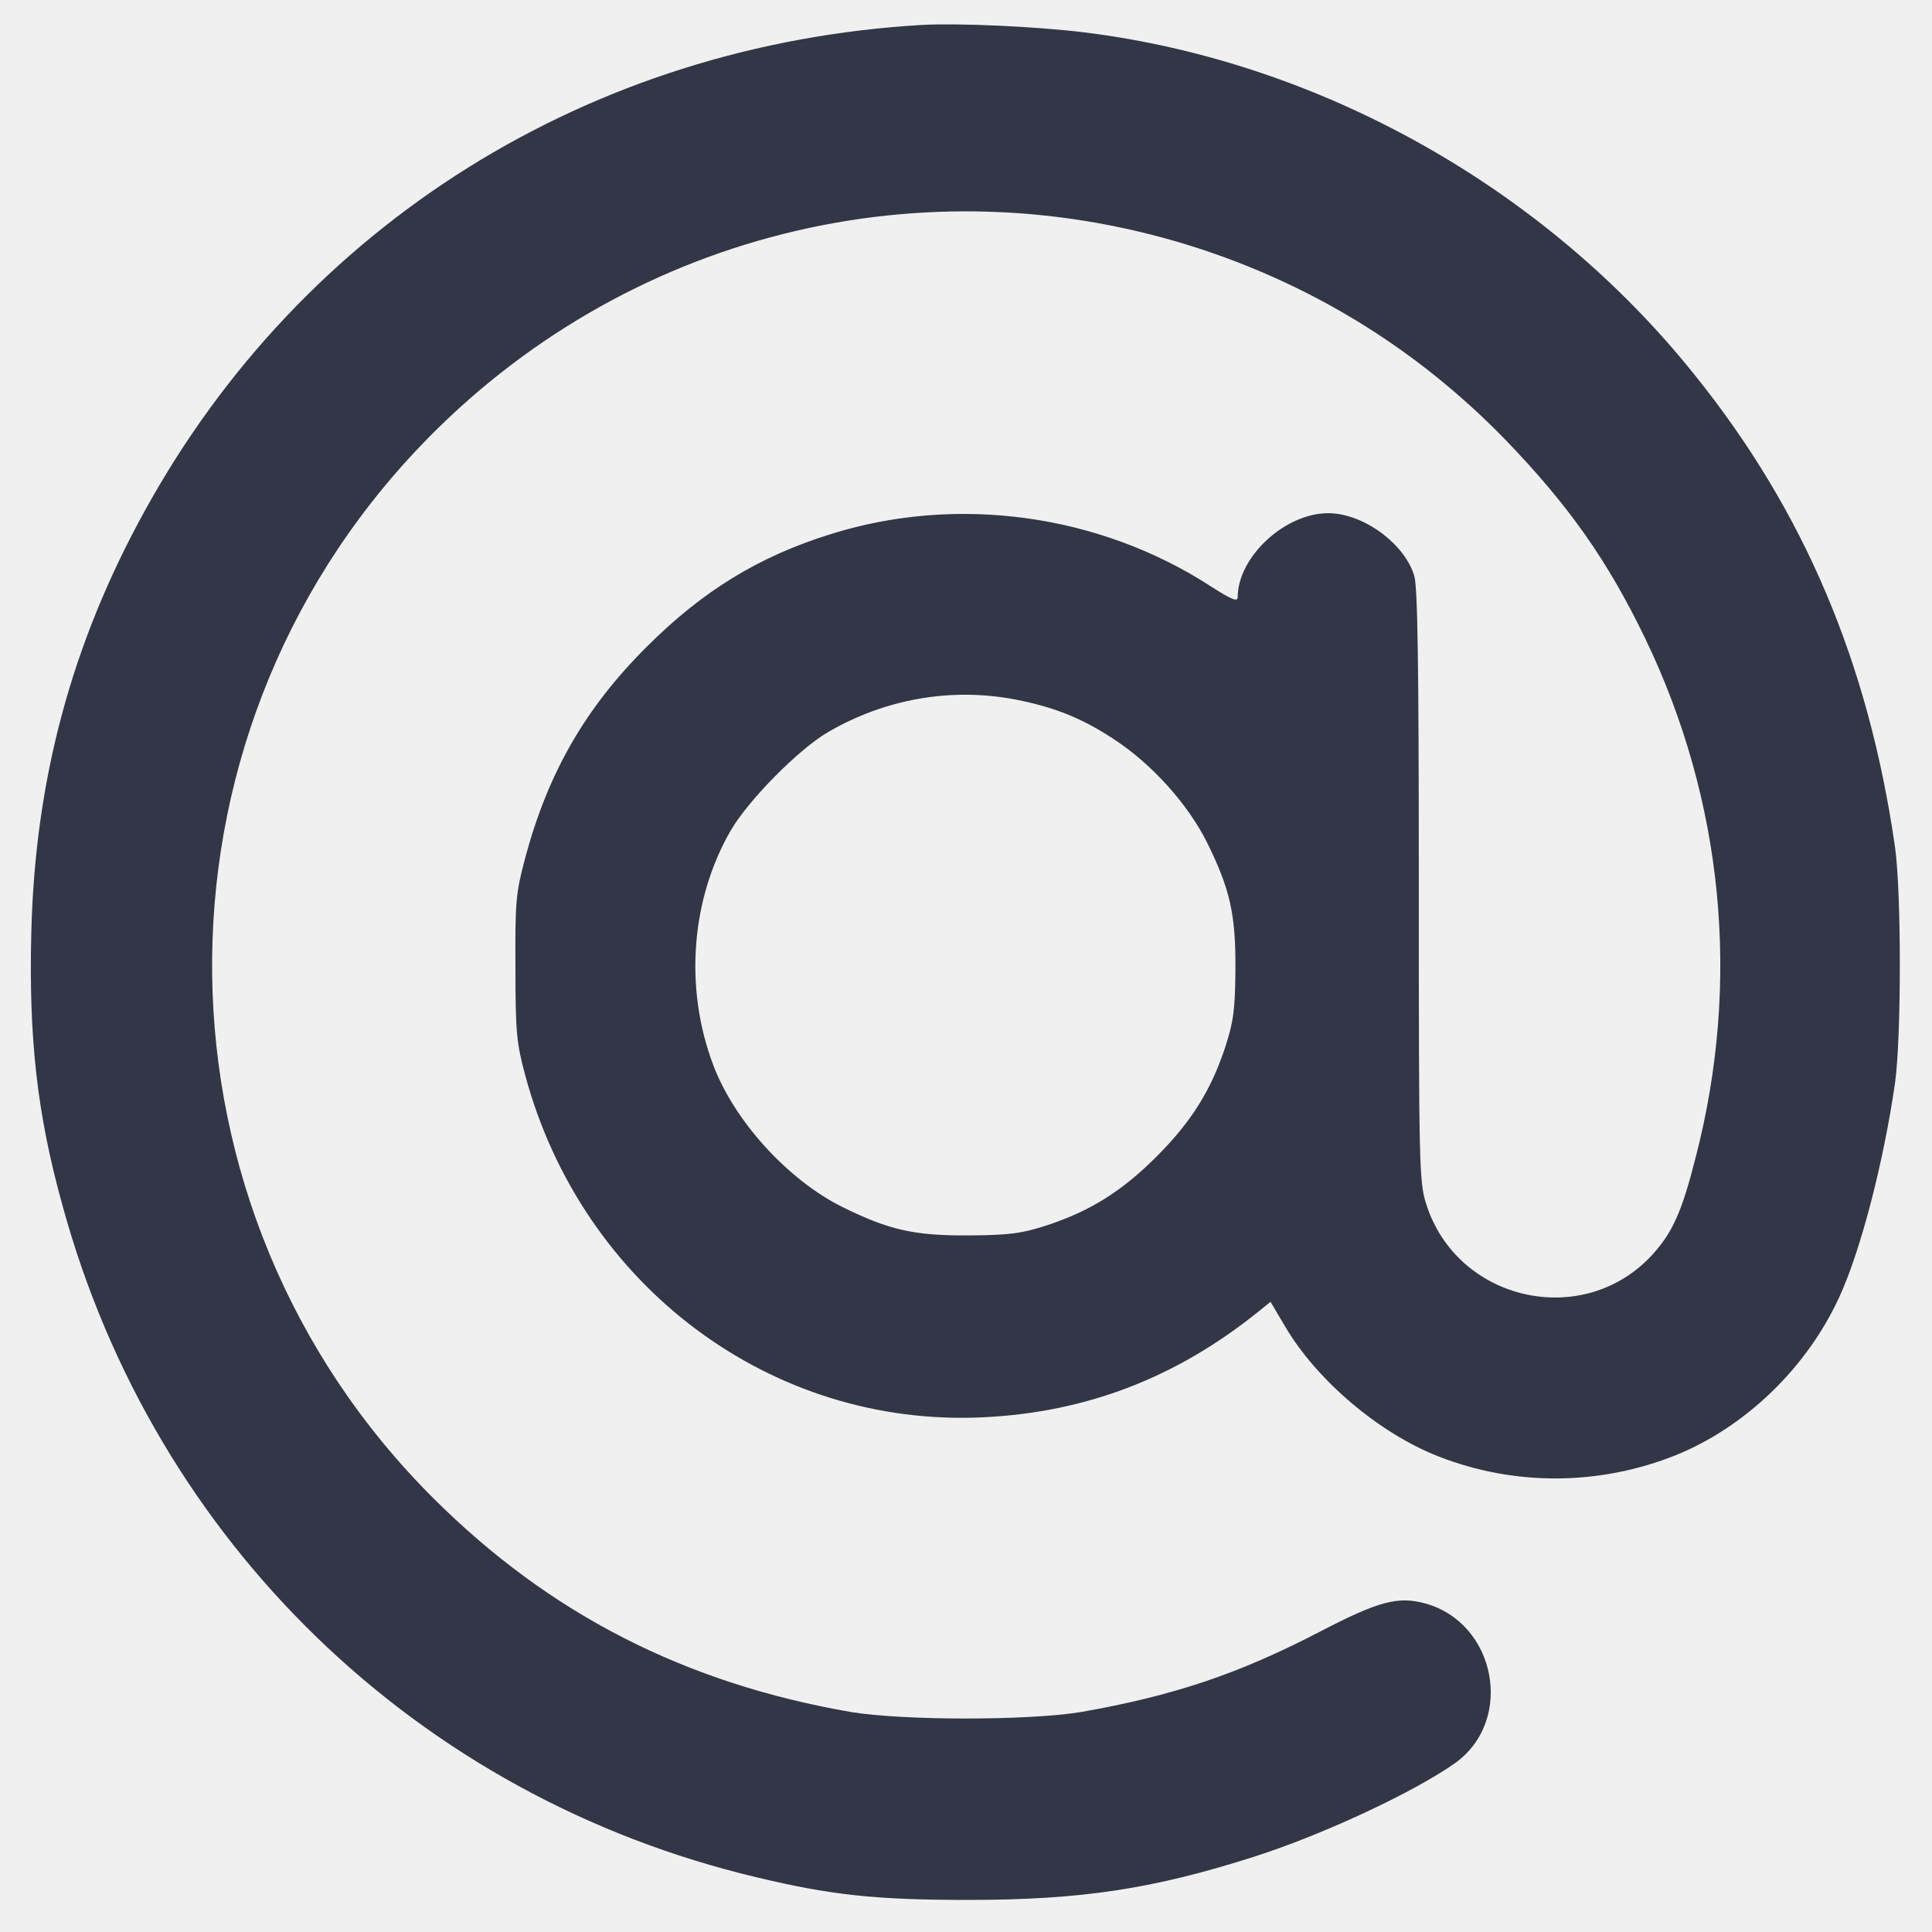
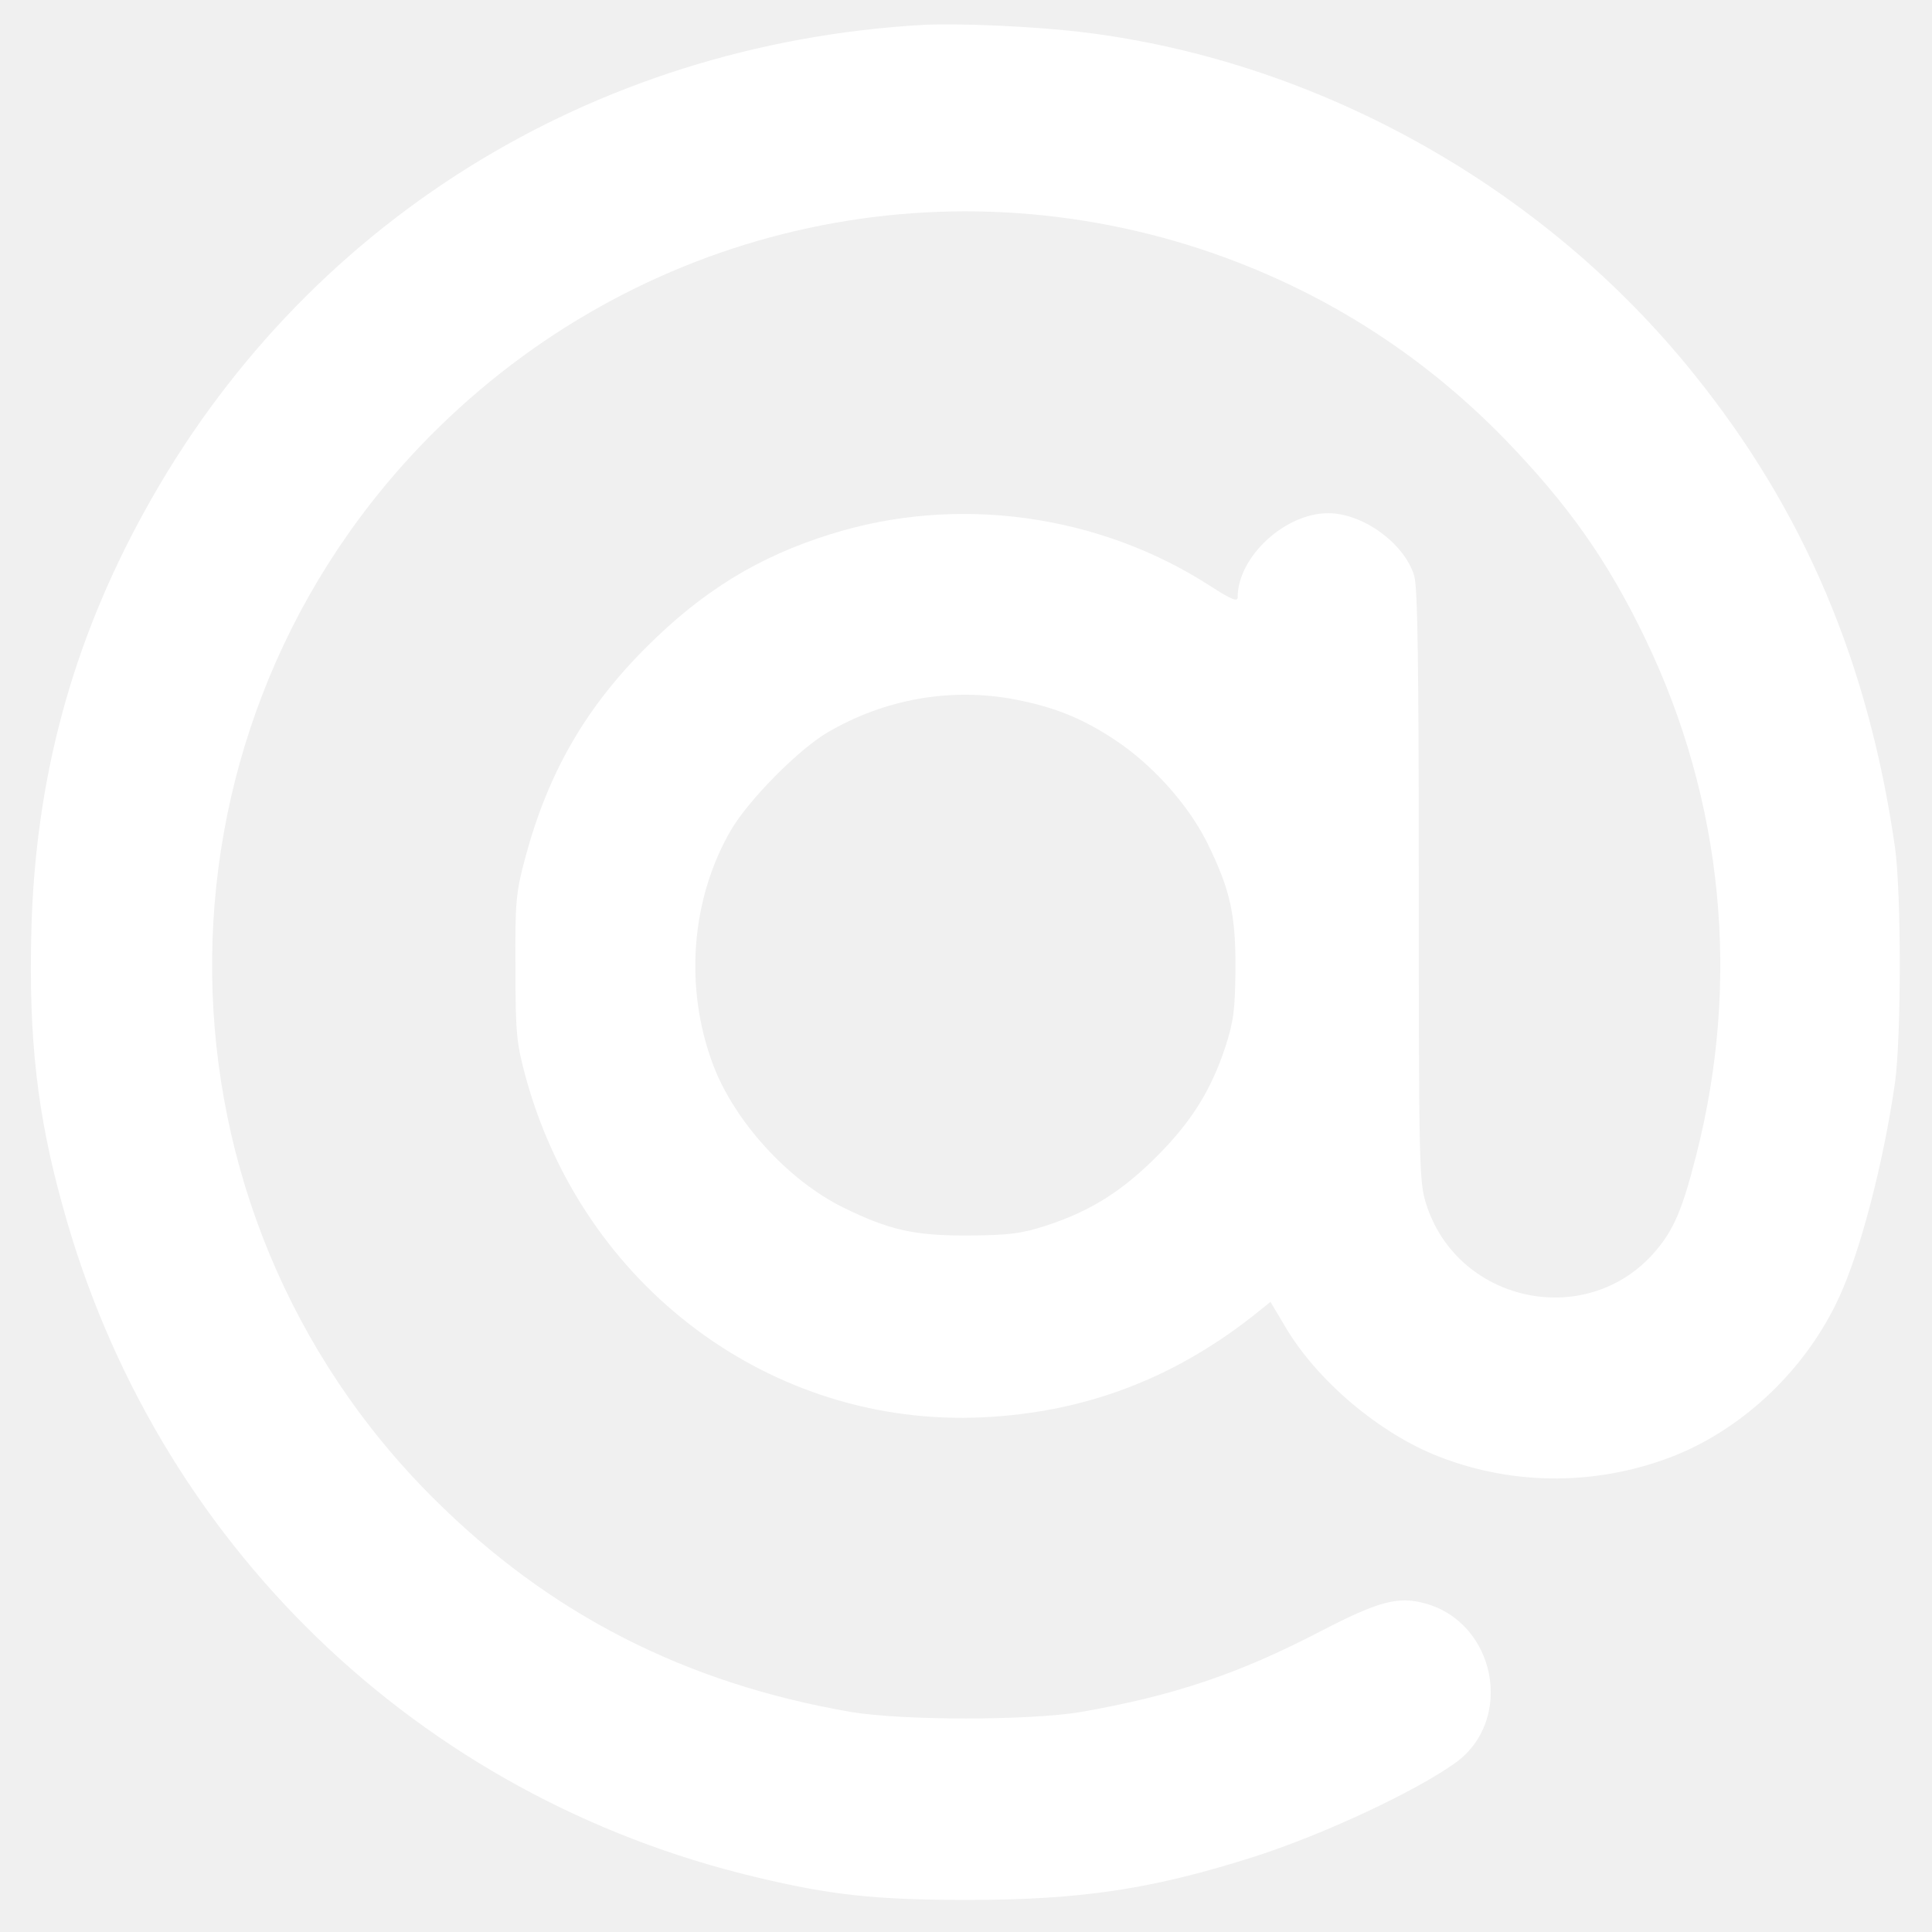
- <svg xmlns="http://www.w3.org/2000/svg" version="1.0" width="412pt" height="412pt" viewBox="0 0 512 512" preserveAspectRatio="xMidYMid meet">
-   <g transform="translate(0,512) scale(0.1,-0.1)" fill="#323646" stroke="none">
-     <path d="M2445 5054 c-881 -51 -1644 -528 -2062 -1289 -193 -350 -290 -711 -300 -1115 -7 -281 15 -482 83 -726 244 -891 941 -1566 1839 -1779 196 -47 314 -60 560 -60 301 0 491 29 760 115 184 59 427 173 533 249 156 114 106 371 -82 422 -71 19 -122 6 -276 -74 -219 -114 -391 -171 -635 -214 -139 -23 -471 -23 -610 0 -439 76 -798 259 -1106 566 -769 766 -784 2005 -35 2789 537 562 1337 763 2071 521 308 -102 579 -272 805 -505 167 -173 270 -319 370 -526 207 -430 254 -910 134 -1374 -37 -146 -61 -199 -115 -259 -183 -200 -519 -124 -600 136 -18 58 -19 102 -19 841 0 584 -3 791 -12 822 -26 86 -136 166 -228 166 -115 0 -240 -116 -240 -223 0 -13 -18 -5 -71 29 -296 192 -674 244 -1009 138 -190 -59 -339 -151 -486 -298 -163 -162 -262 -335 -322 -559 -25 -94 -27 -116 -26 -292 0 -172 3 -199 26 -285 151 -559 652 -933 1213 -906 274 13 513 105 731 281 l31 25 38 -64 c84 -144 251 -285 408 -346 202 -79 427 -77 629 4 184 75 346 231 432 418 57 123 118 359 148 568 17 122 17 505 0 625 -70 488 -241 892 -533 1254 -397 495 -993 828 -1614 905 -129 16 -333 25 -430 20z m247 -1788 c102 -20 175 -49 260 -105 101 -66 196 -172 247 -274 61 -124 76 -190 75 -337 -1 -107 -5 -137 -27 -205 -38 -115 -90 -198 -182 -290 -92 -92 -175 -144 -290 -182 -68 -22 -98 -26 -205 -27 -147 -1 -213 14 -337 75 -145 72 -287 228 -343 377 -77 204 -59 439 47 622 47 80 178 213 256 259 152 89 328 120 499 87z" />
+ <svg xmlns="http://www.w3.org/2000/svg" version="1.0" id="Camada_1" x="0px" y="0px" viewBox="0 0 412 412" style="enable-background:new 0 0 412 412;" xml:space="preserve">
+   <style type="text/css">
+ 	.st0{fill:#FFFFFF;}
+ </style>
+   <g transform="translate(0,512) scale(0.1,-0.1)">
+     <path class="st0" d="M1967.5,5066.9c-708.9-41-1322.9-424.9-1659.3-1037.2C152.9,3748,74.8,3457.5,66.8,3132.4   c-5.6-226.1,12.1-387.9,66.8-584.2c196.3-717,757.2-1260.1,1479.8-1431.5c157.7-37.8,252.7-48.3,450.6-48.3   c242.2,0,395.1,23.3,611.6,92.5c148.1,47.5,343.6,139.2,428.9,200.4c125.5,91.7,85.3,298.5-66,339.6   c-57.1,15.3-98.2,4.8-222.1-59.5c-176.2-91.7-314.6-137.6-511-172.2c-111.9-18.5-379-18.5-490.9,0   c-353.3,61.2-642.1,208.4-890,455.5C305.8,2541,293.7,3538,896.4,4168.9c432.1,452.2,1075.9,614,1666.5,419.2   c247.8-82.1,465.9-218.9,647.8-406.4c134.4-139.2,217.3-256.7,297.7-423.3c166.6-346,204.4-732.3,107.8-1105.6   c-29.8-117.5-49.1-160.1-92.5-208.4c-147.3-160.9-417.6-99.8-482.8,109.4c-14.5,46.7-15.3,82.1-15.3,676.7   c0,469.9-2.4,636.5-9.7,661.5c-20.9,69.2-109.4,133.6-183.5,133.6c-92.5,0-193.1-93.3-193.1-179.4c0-10.5-14.5-4-57.1,23.3   c-238.2,154.5-542.4,196.3-811.9,111c-152.9-47.5-272.8-121.5-391.1-239.8c-131.2-130.4-210.8-269.6-259.1-449.8   c-20.1-75.6-21.7-93.3-20.9-235c0-138.4,2.4-160.1,20.9-229.3c121.5-449.8,524.7-750.8,976.1-729   c220.5,10.5,412.8,84.5,588.2,226.1l24.9,20.1l30.6-51.5c67.6-115.9,202-229.3,328.3-278.4c162.5-63.6,343.6-62,506.1,3.2   c148.1,60.4,278.4,185.9,347.6,336.4c45.9,99,95,288.9,119.1,457.1c13.7,98.2,13.7,406.4,0,502.9   c-56.3,392.7-193.9,717.8-428.9,1009.1c-319.5,398.3-799.1,666.3-1298.8,728.2C2209.7,5063.7,2045.5,5070.9,1967.5,5066.9z    M2166.2,3628.1c82.1-16.1,140.8-39.4,209.2-84.5c81.3-53.1,157.7-138.4,198.8-220.5c49.1-99.8,61.2-152.9,60.4-271.2   c-0.8-86.1-4-110.2-21.7-165c-30.6-92.5-72.4-159.3-146.5-233.4s-140.8-115.9-233.4-146.5c-54.7-17.7-78.9-20.9-165-21.7   c-118.3-0.8-171.4,11.3-271.2,60.4c-116.7,57.9-230.9,183.5-276,303.4c-62,164.2-47.5,353.3,37.8,500.5   c37.8,64.4,143.2,171.4,206,208.4C1887,3629.7,2028.6,3654.7,2166.2,3628.1z" />
  </g>
</svg>
